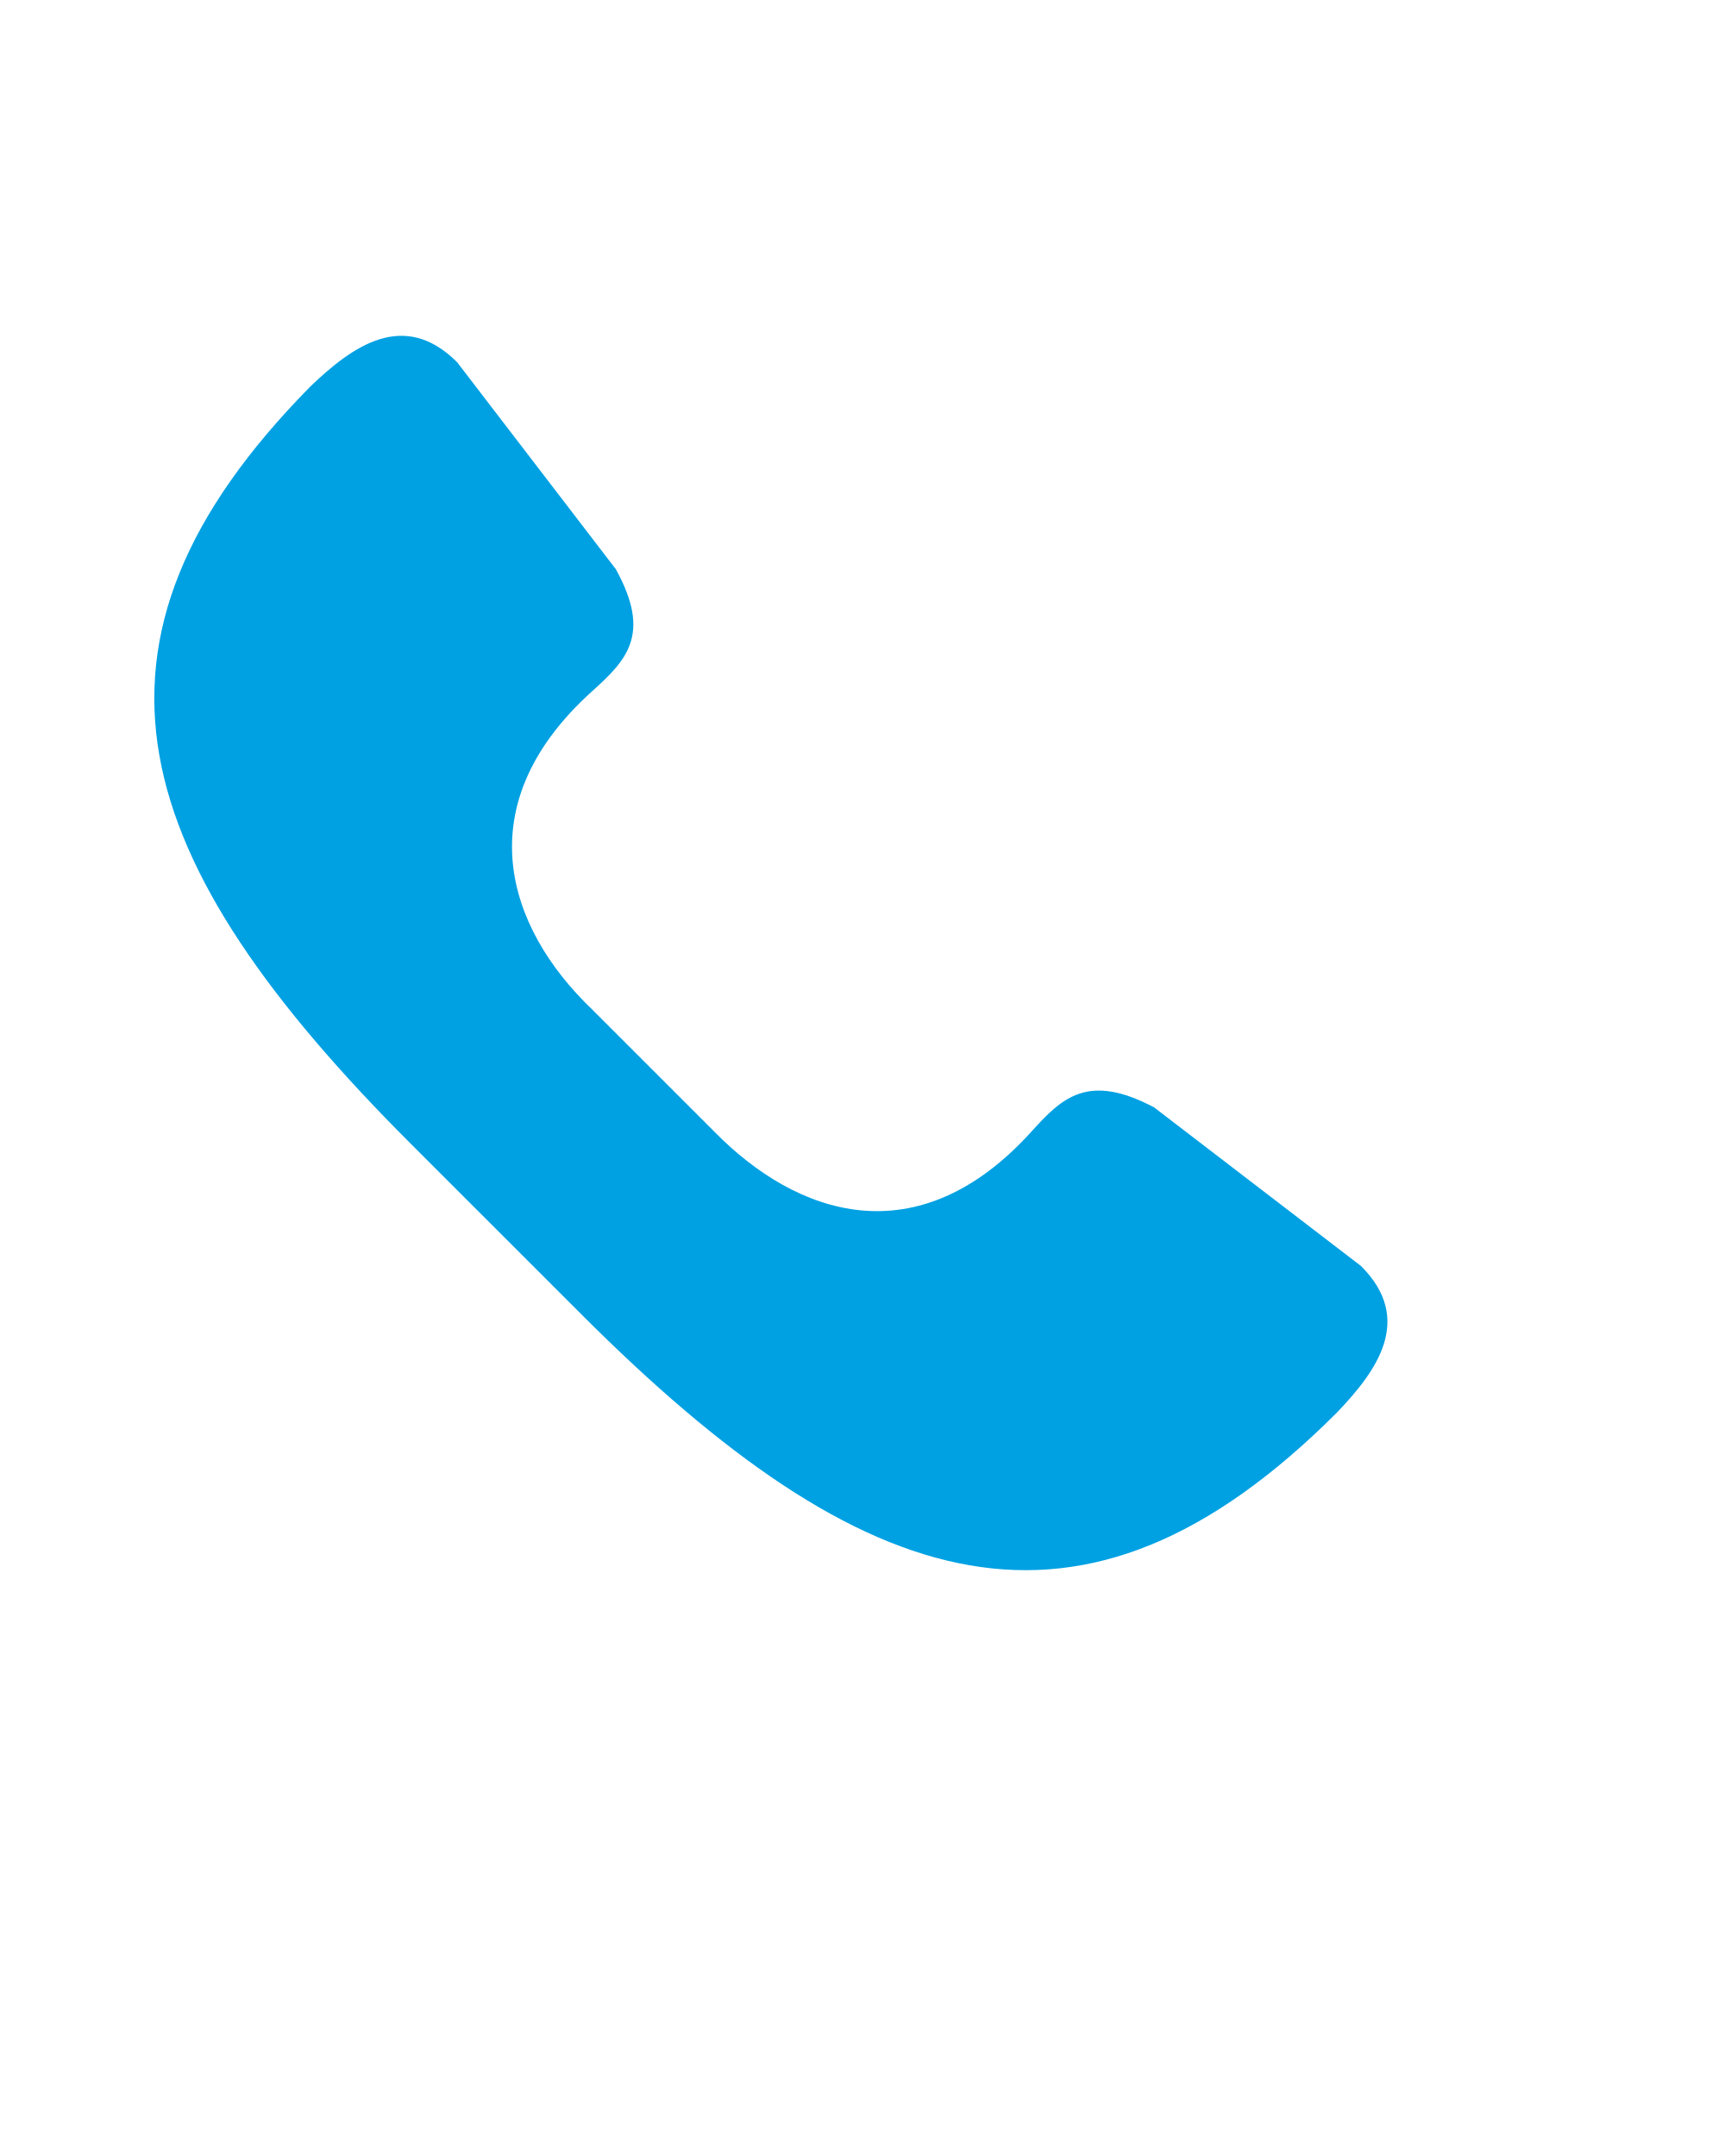
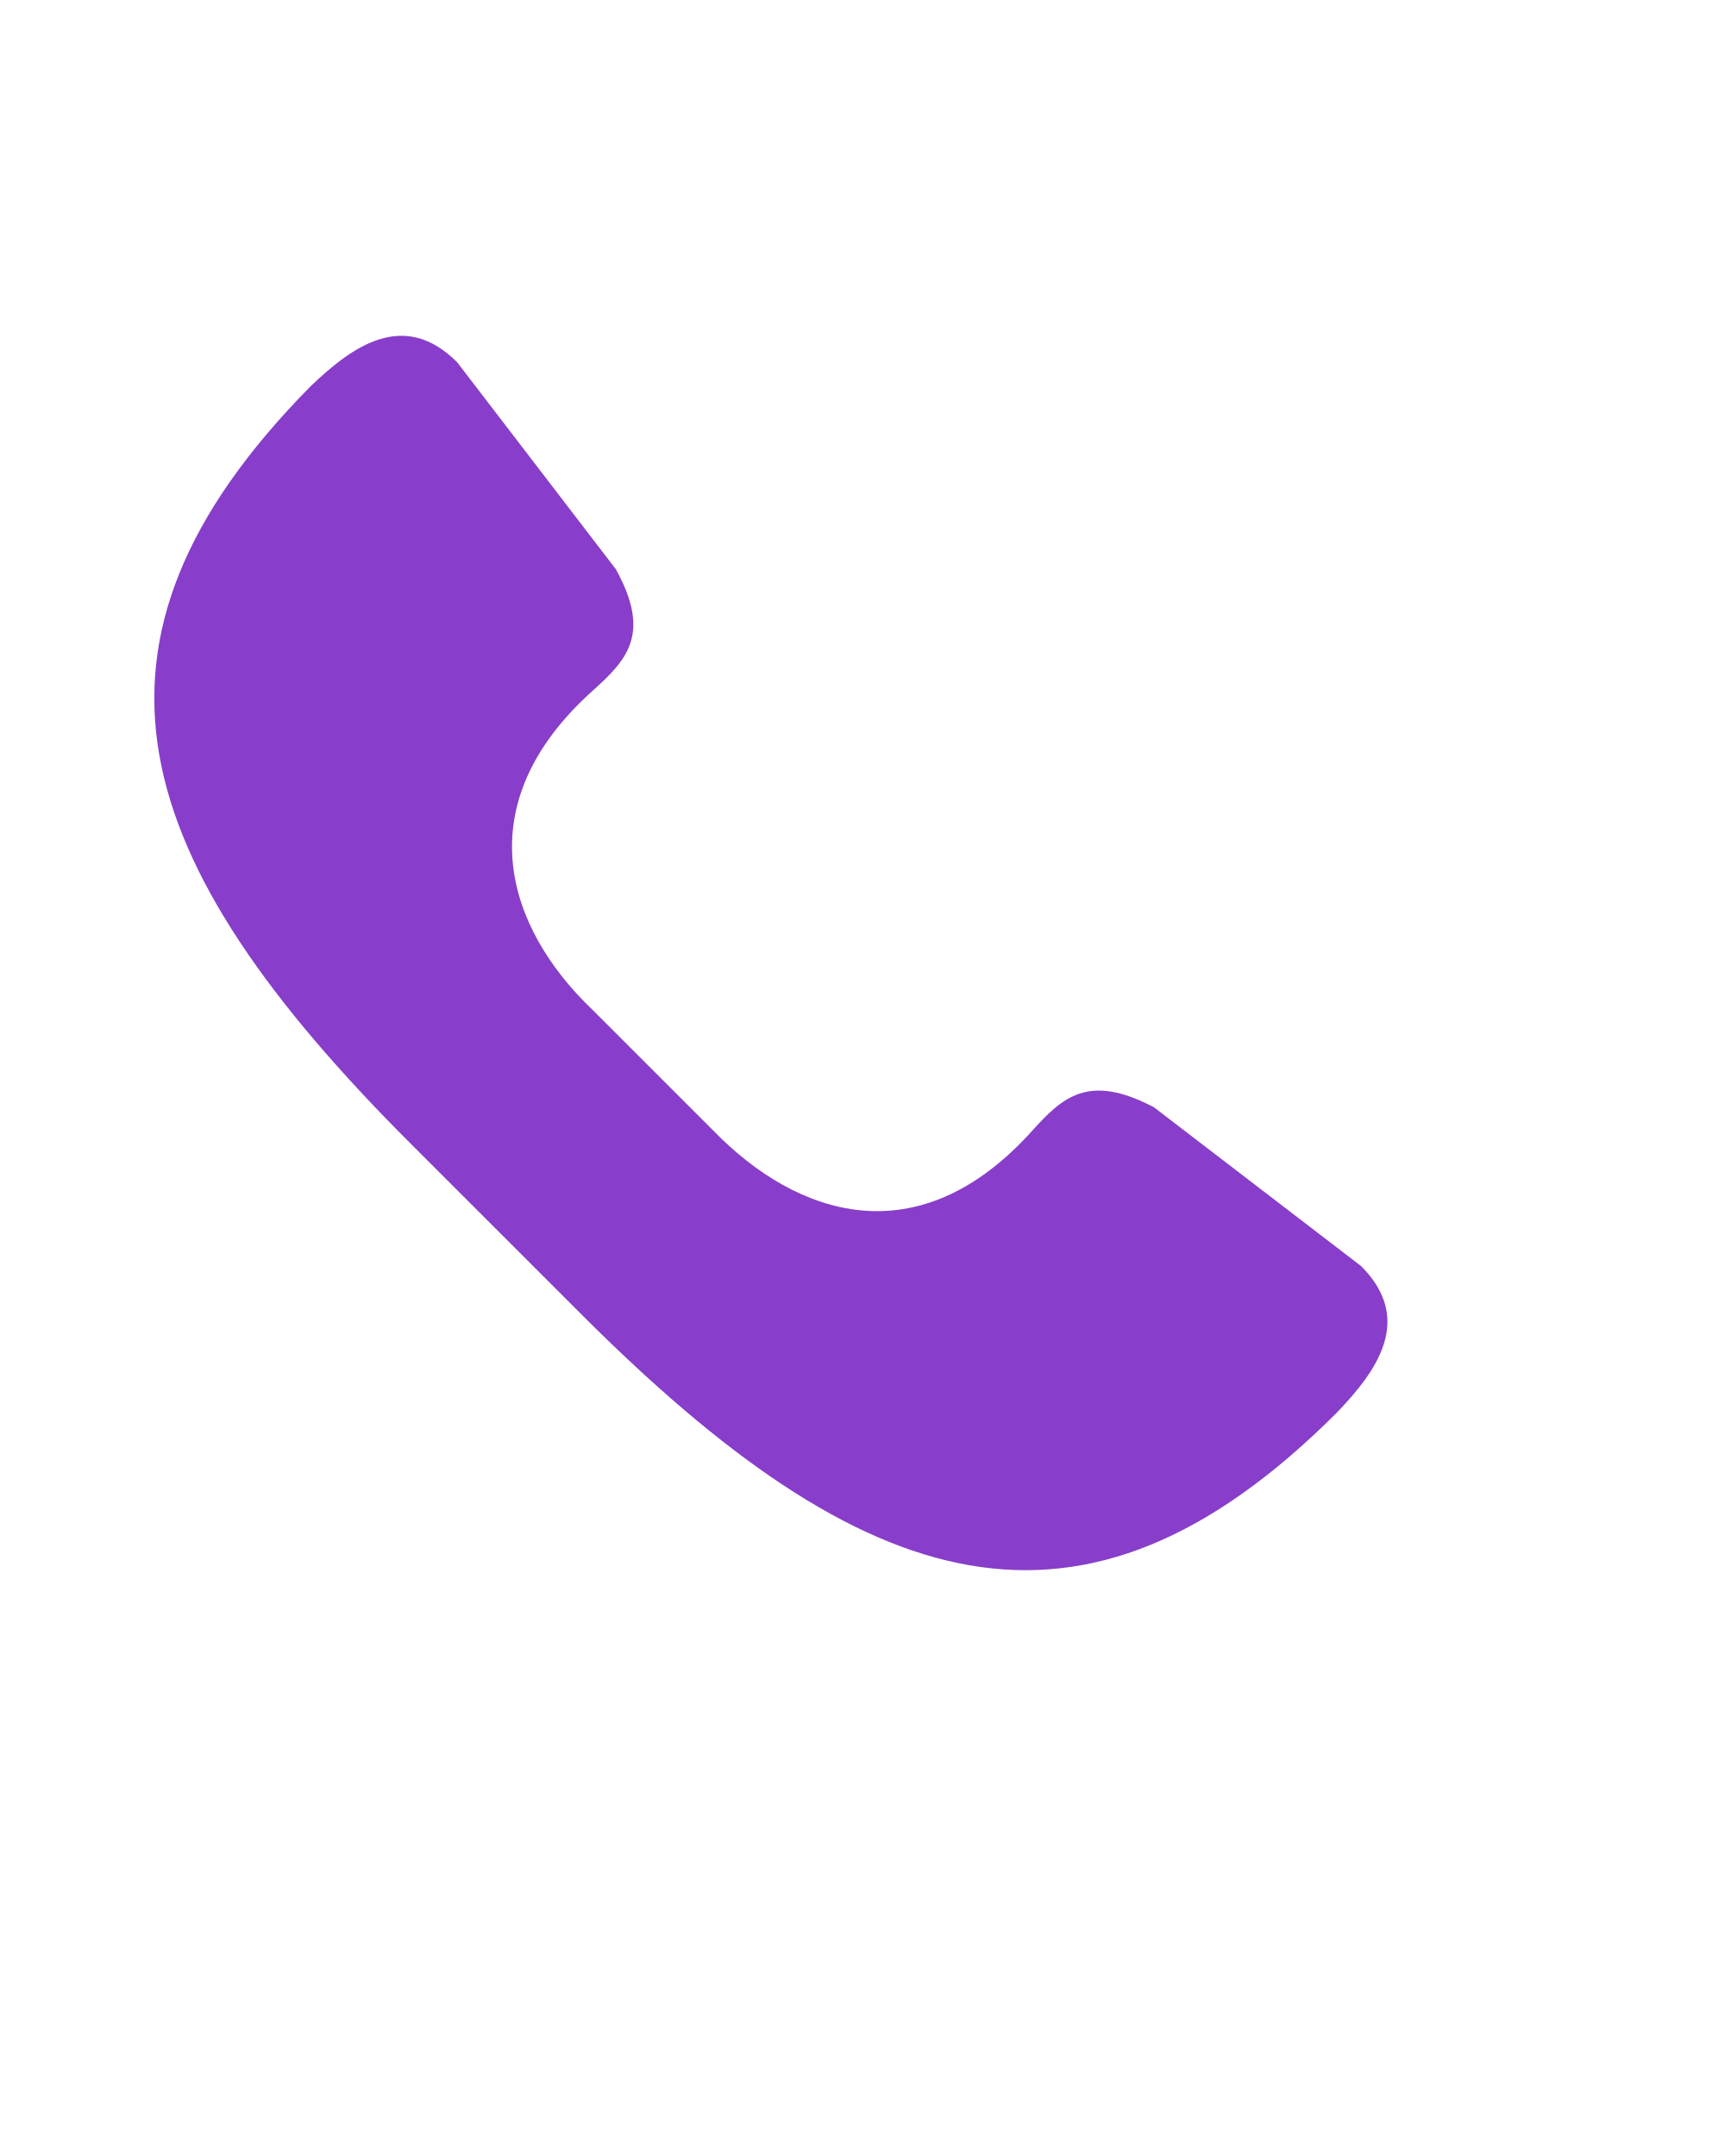
- <svg xmlns="http://www.w3.org/2000/svg" version="1.1" id="Слой_1" x="0px" y="0px" viewBox="0 0 100 125" style="enable-background:new 0 0 100 125;" xml:space="preserve">
-   <style type="text/css">
- 	.st0{fill:#00A1E3;}
- </style>
-   <path class="st0" d="M33.7,76.2c16.4,16.4,29,20.5,43.8,5.7c2.3-2.4,4.5-5.4,1.4-8.5l-12-9.2c-3.8-2-5.3-0.6-7.1,1.4  c-6.6,7.3-13.6,4.9-18.4,0l-7.1-7.1c-4.9-4.7-7.3-11.8,0-18.4c2-1.8,3.5-3.3,1.4-7.1l-9.2-12c-3.1-3.1-6.1-0.9-8.5,1.4  C3.3,37.3,7.4,49.9,23.8,66.3L33.7,76.2z" />
+ <svg xmlns="http://www.w3.org/2000/svg" version="1.1" x="0px" y="0px" viewBox="0 0 100 125">
+   <path fill="#883eca" d="M33.7,76.2c16.4,16.4,29,20.5,43.8,5.7c2.3-2.4,4.5-5.4,1.4-8.5l-12-9.2c-3.8-2-5.3-0.6-7.1,1.4  c-6.6,7.3-13.6,4.9-18.4,0l-7.1-7.1c-4.9-4.7-7.3-11.8,0-18.4c2-1.8,3.5-3.3,1.4-7.1l-9.2-12c-3.1-3.1-6.1-0.9-8.5,1.4  C3.3,37.3,7.4,49.9,23.8,66.3L33.7,76.2z" />
</svg>
